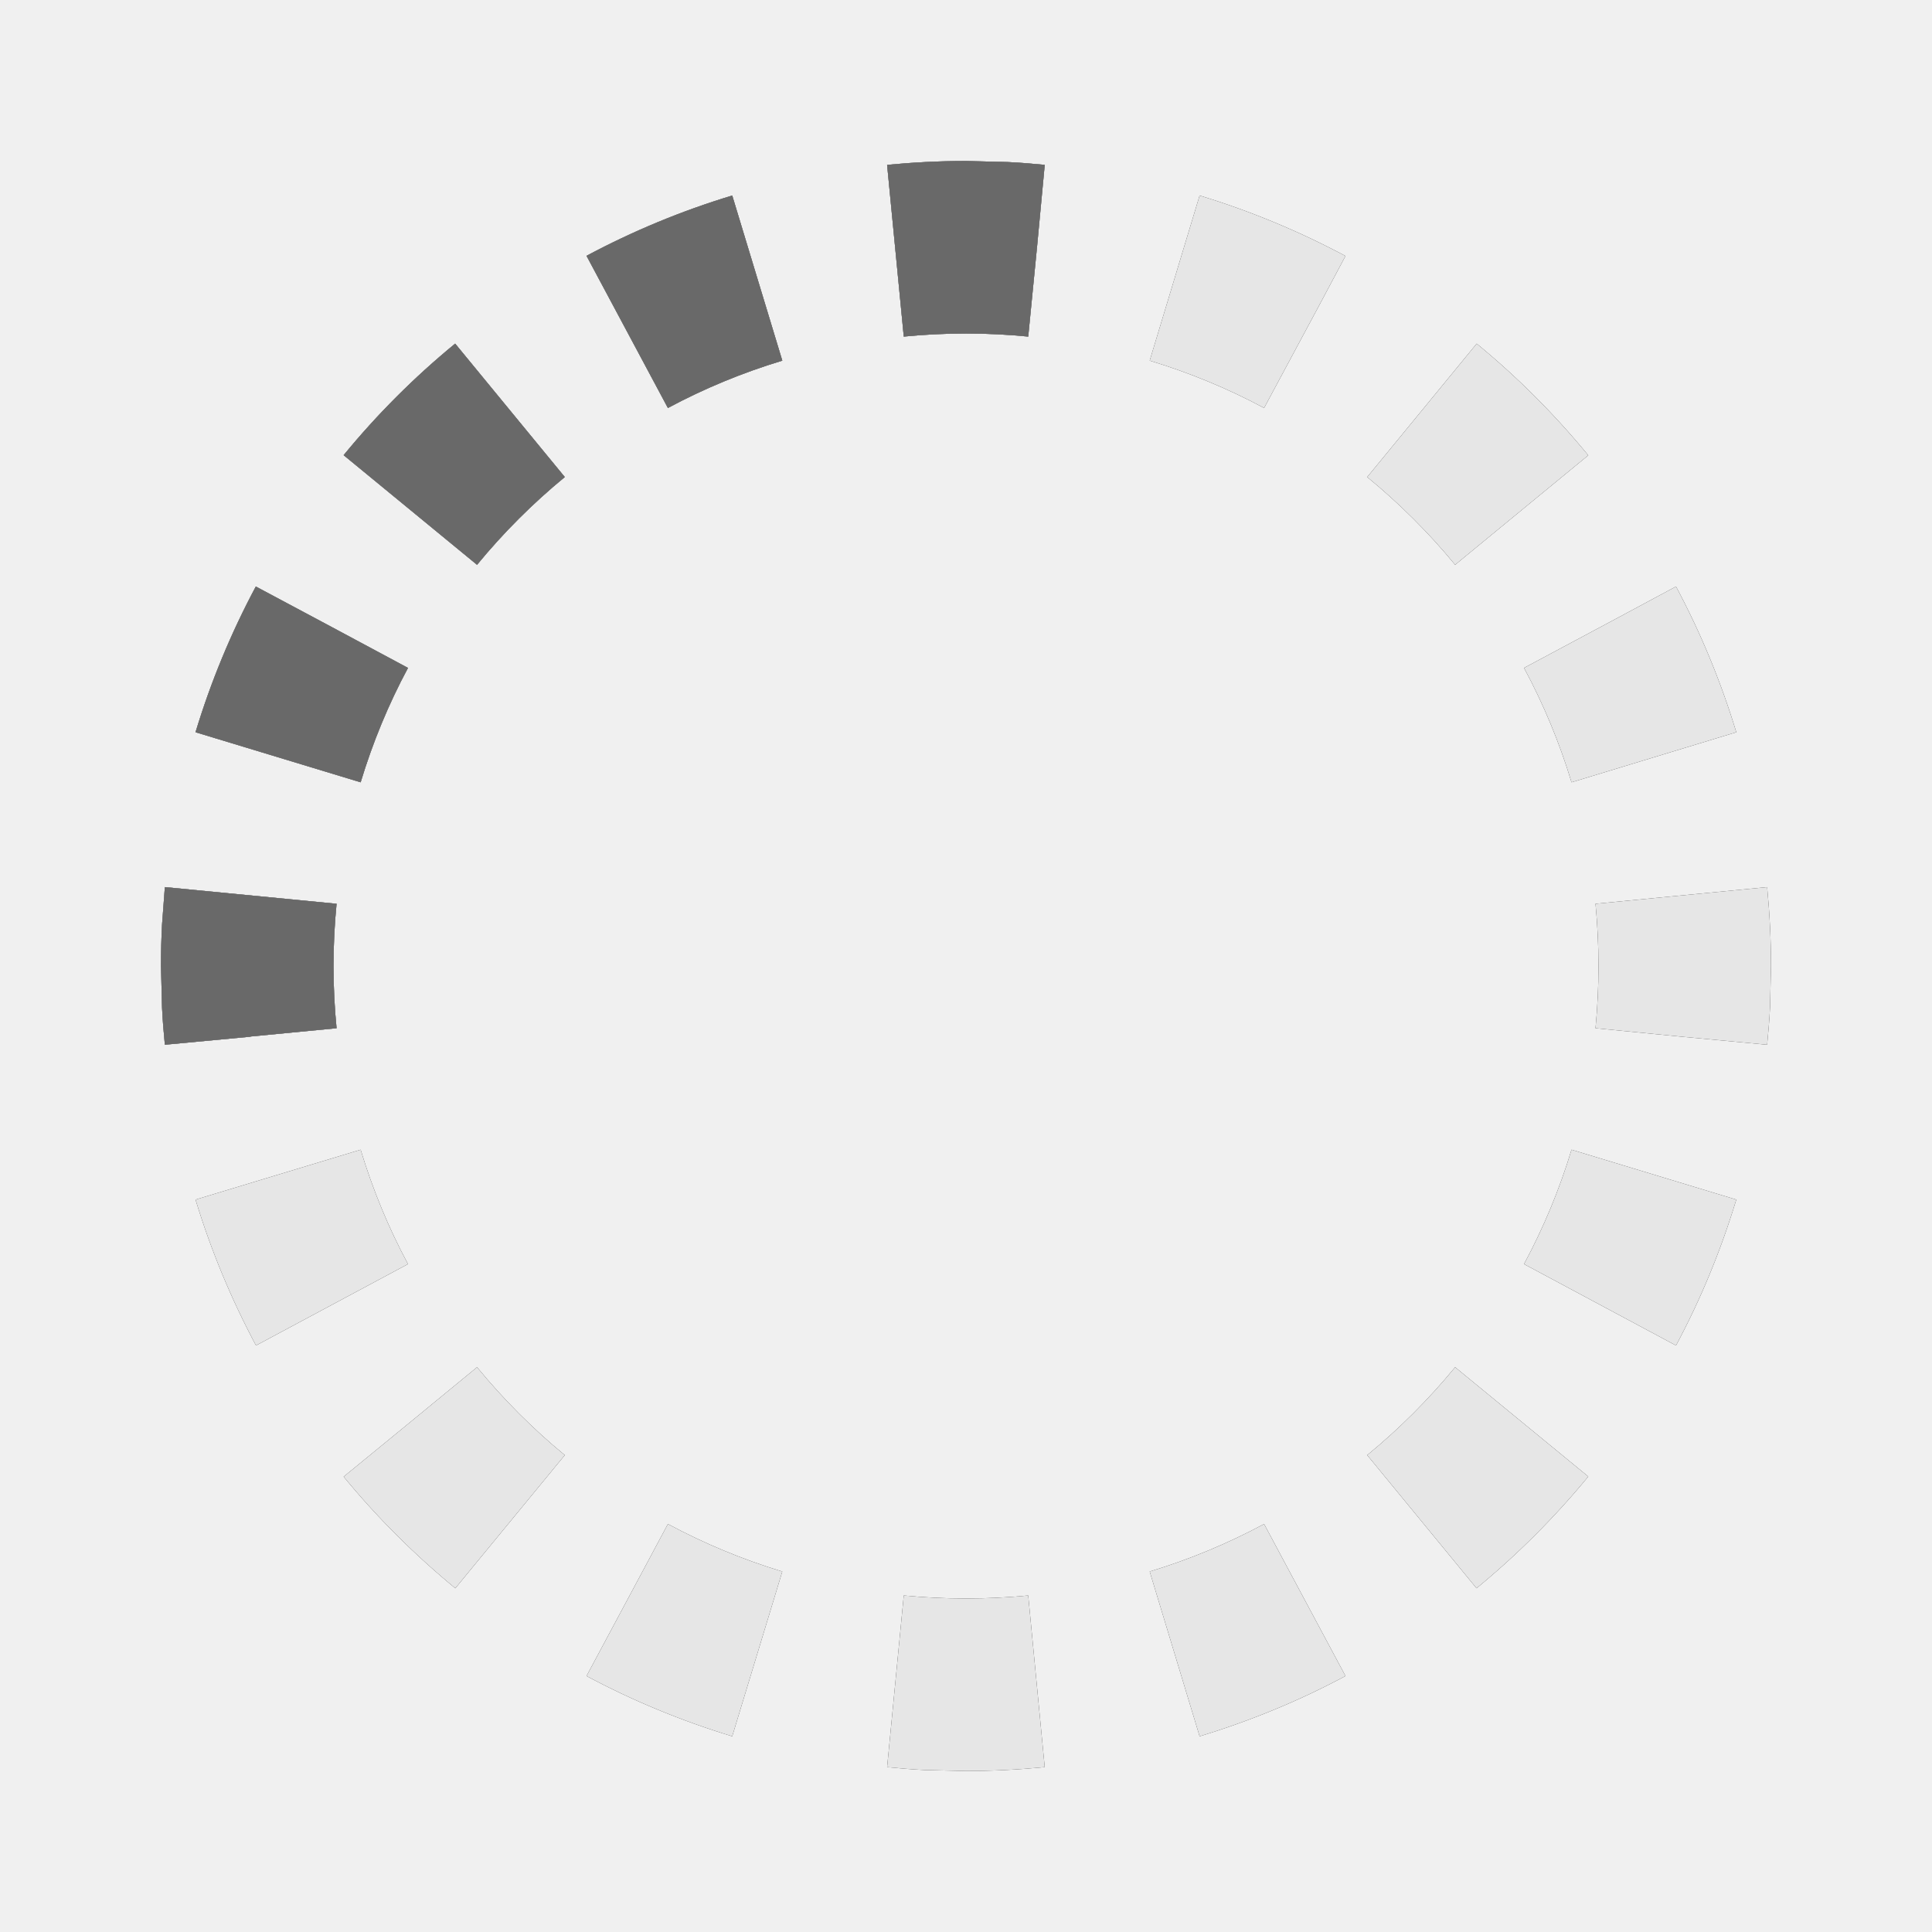
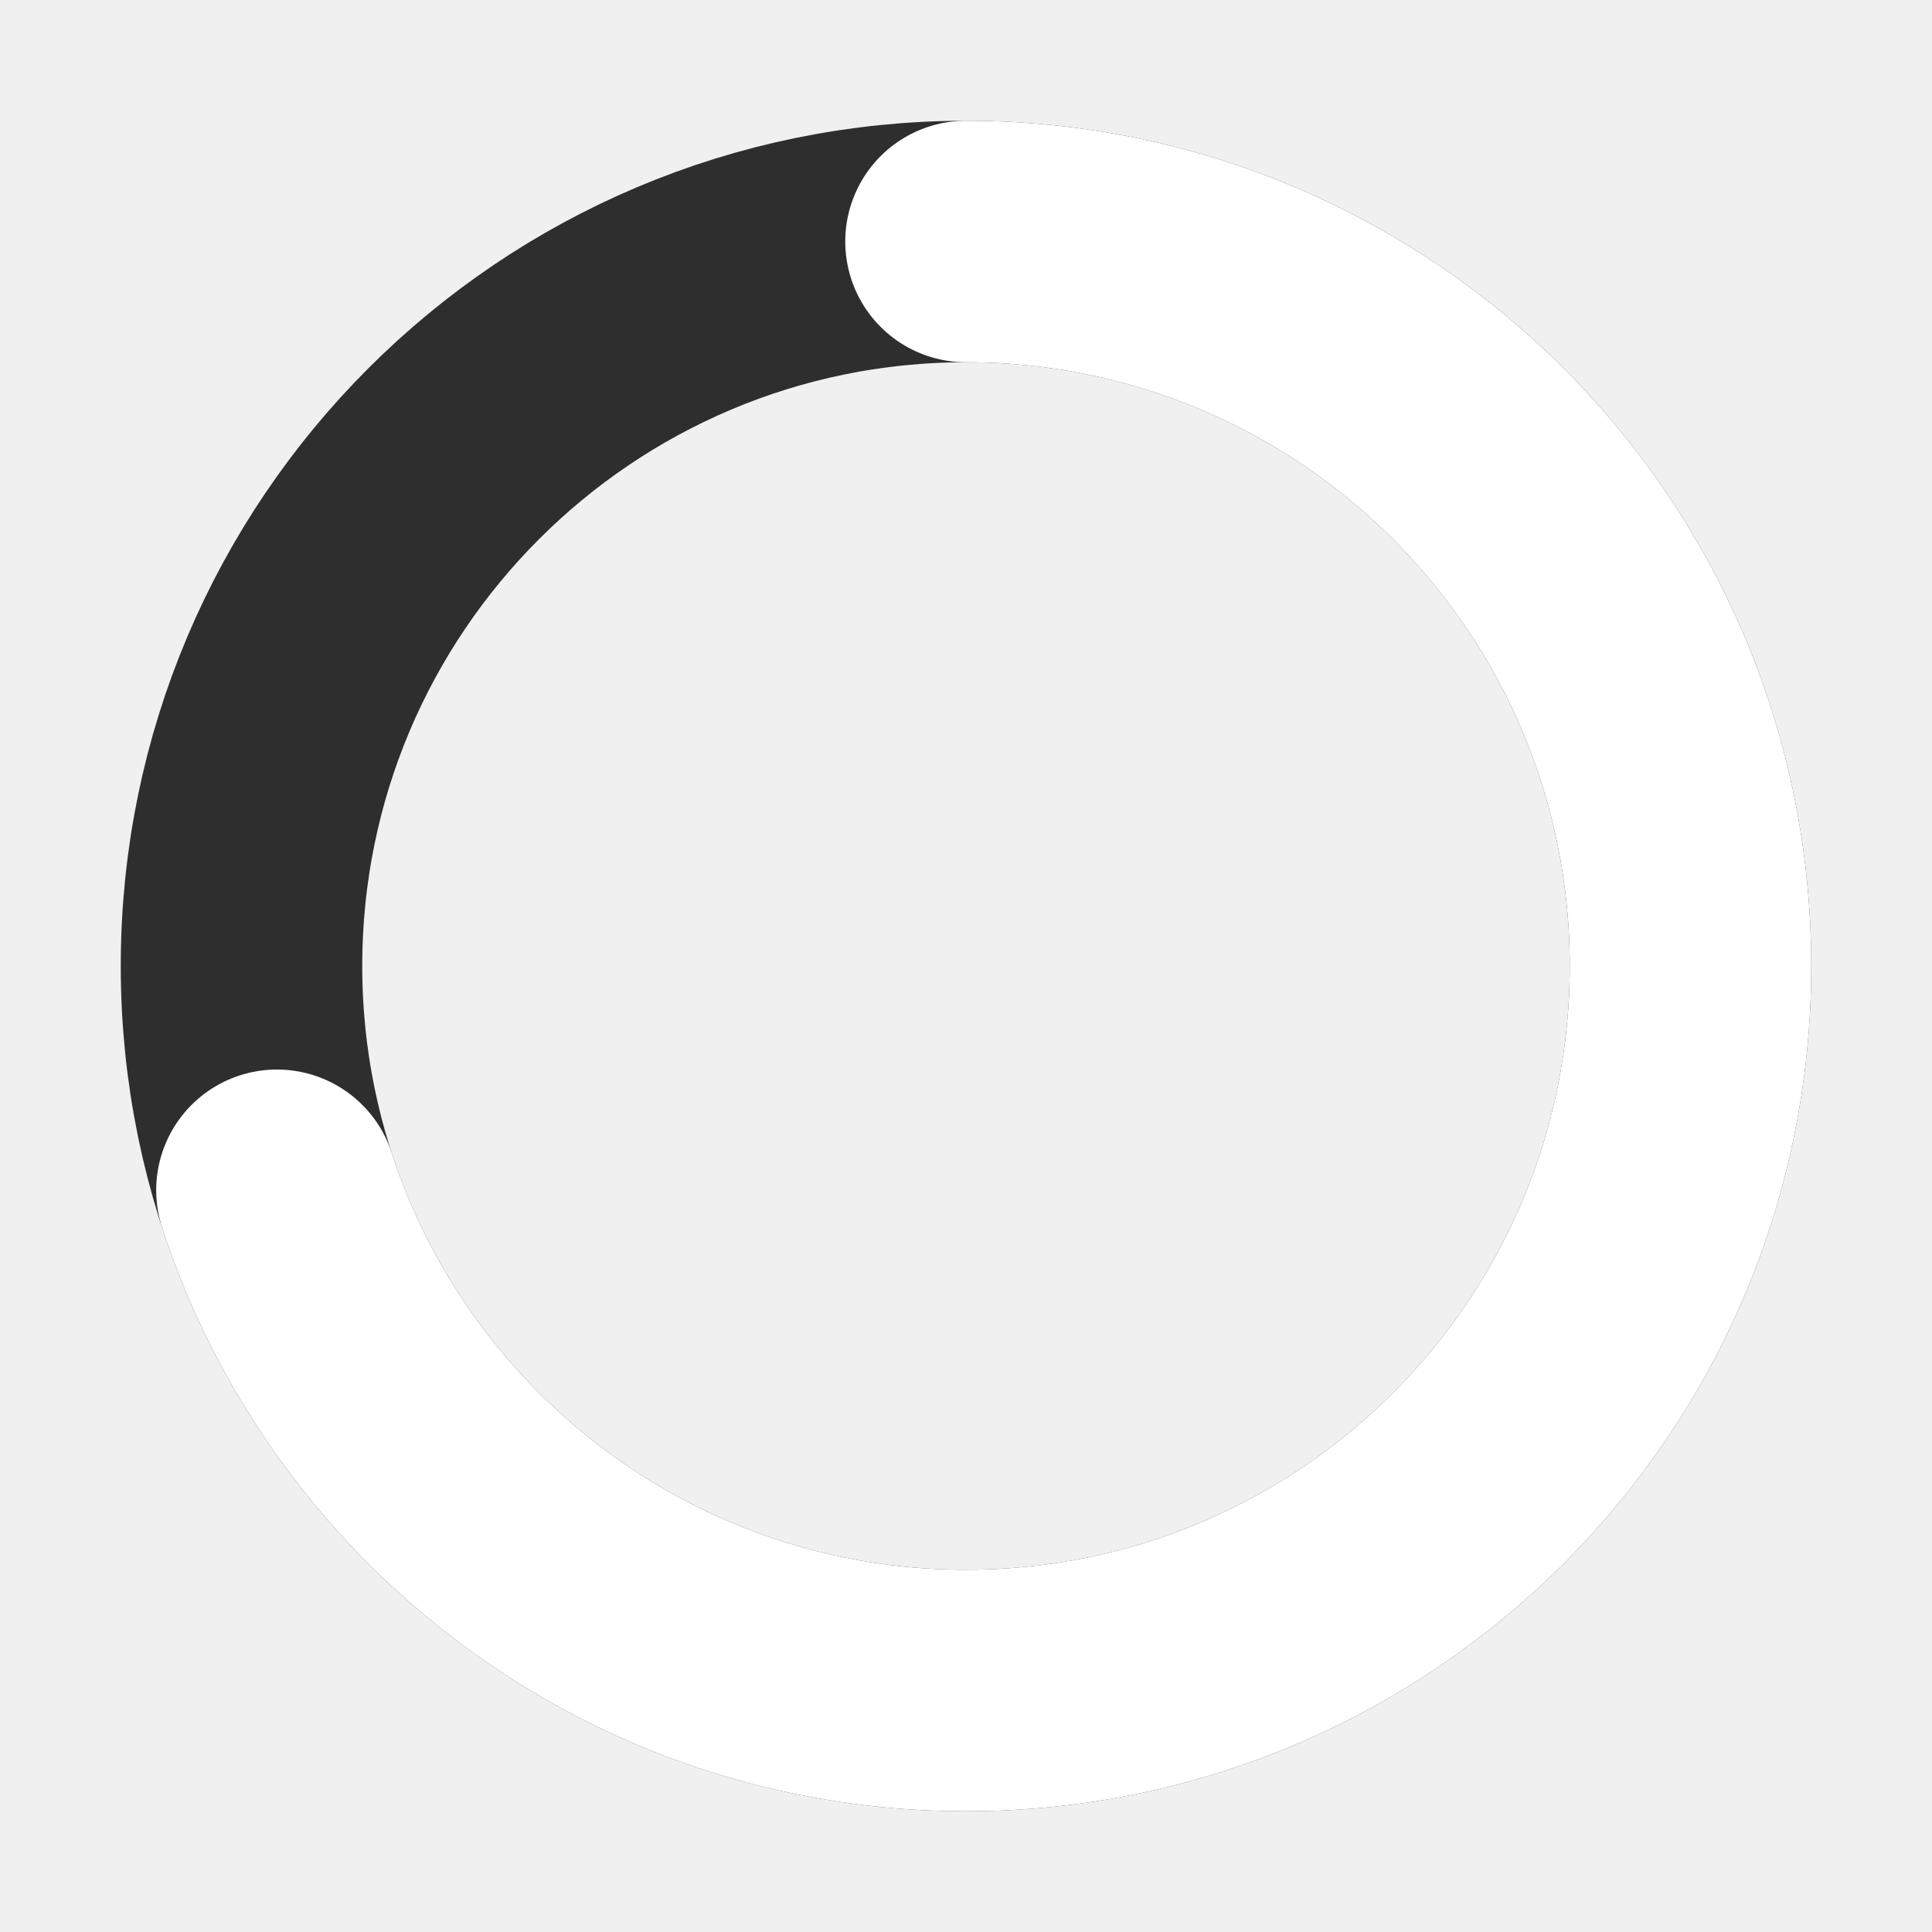
<svg xmlns="http://www.w3.org/2000/svg" width="24" height="24" viewBox="0 0 24 24" fill="none">
-   <path d="M12.978 21.952C12.657 21.983 12.331 22 12.001 22L11.486 21.988C11.33 21.98 11.174 21.967 11.02 21.952L11.227 19.82C11.48 19.844 11.74 19.857 12.001 19.857C12.262 19.857 12.52 19.844 12.773 19.82L12.978 21.952Z" fill="#050505" />
-   <path d="M12.978 21.952C12.657 21.983 12.331 22 12.001 22L11.486 21.988C11.33 21.98 11.174 21.967 11.02 21.952L11.227 19.82C11.48 19.844 11.74 19.857 12.001 19.857C12.262 19.857 12.52 19.844 12.773 19.82L12.978 21.952Z" fill="white" fill-opacity="0.9" />
-   <path d="M8.297 18.932C8.746 19.173 9.222 19.372 9.718 19.522L9.096 21.569C8.465 21.377 7.858 21.126 7.286 20.82L8.297 18.932Z" fill="#050505" />
-   <path d="M8.297 18.932C8.746 19.173 9.222 19.372 9.718 19.522L9.096 21.569C8.465 21.377 7.858 21.126 7.286 20.82L8.297 18.932Z" fill="white" fill-opacity="0.9" />
-   <path d="M16.714 20.82C16.141 21.127 15.534 21.377 14.902 21.569L14.282 19.522C14.778 19.372 15.254 19.173 15.703 18.932L16.714 20.82Z" fill="#050505" />
-   <path d="M16.714 20.82C16.141 21.127 15.534 21.377 14.902 21.569L14.282 19.522C14.778 19.372 15.254 19.173 15.703 18.932L16.714 20.82Z" fill="white" fill-opacity="0.9" />
-   <path d="M5.926 16.984C6.253 17.382 6.618 17.749 7.016 18.076L5.656 19.73C5.15 19.314 4.684 18.85 4.269 18.344L5.022 17.727L5.926 16.984Z" fill="#050505" />
-   <path d="M5.926 16.984C6.253 17.382 6.618 17.749 7.016 18.076L5.656 19.73C5.15 19.314 4.684 18.85 4.269 18.344L5.022 17.727L5.926 16.984Z" fill="white" fill-opacity="0.9" />
-   <path d="M19.73 18.342C19.313 18.849 18.849 19.313 18.342 19.73L16.984 18.076C17.382 17.749 17.749 17.382 18.076 16.984L19.73 18.342Z" fill="#050505" />
-   <path d="M19.73 18.342C19.313 18.849 18.849 19.313 18.342 19.73L16.984 18.076C17.382 17.749 17.749 17.382 18.076 16.984L19.73 18.342Z" fill="white" fill-opacity="0.9" />
-   <path d="M4.48 14.282C4.63 14.777 4.827 15.254 5.068 15.703L3.18 16.714C2.874 16.141 2.621 15.534 2.429 14.902L4.48 14.282Z" fill="#050505" />
-   <path d="M4.48 14.282C4.63 14.777 4.827 15.254 5.068 15.703L3.18 16.714C2.874 16.141 2.621 15.534 2.429 14.902L4.48 14.282Z" fill="white" fill-opacity="0.9" />
-   <path d="M21.569 14.902C21.377 15.534 21.127 16.141 20.82 16.714L18.932 15.703C19.173 15.254 19.372 14.778 19.522 14.282L21.569 14.902Z" fill="#050505" />
-   <path d="M21.569 14.902C21.377 15.534 21.127 16.141 20.82 16.714L18.932 15.703C19.173 15.254 19.372 14.778 19.522 14.282L21.569 14.902Z" fill="white" fill-opacity="0.9" />
-   <path d="M4.181 11.227C4.156 11.48 4.143 11.74 4.143 12.001C4.143 12.262 4.156 12.52 4.181 12.773L3.111 12.876L3.113 12.878L2.048 12.978C2.033 12.825 2.02 12.671 2.013 12.516L2 12.001C2 11.829 2.004 11.656 2.013 11.486L2.048 11.02L4.181 11.227Z" fill="#050505" />
-   <path d="M4.181 11.227C4.156 11.48 4.143 11.74 4.143 12.001C4.143 12.262 4.156 12.52 4.181 12.773L3.111 12.876L3.113 12.878L2.048 12.978C2.033 12.825 2.02 12.671 2.013 12.516L2 12.001C2 11.829 2.004 11.656 2.013 11.486L2.048 11.02L4.181 11.227Z" fill="white" fill-opacity="0.9" />
-   <path d="M21.952 11.02C21.983 11.342 22 11.67 22 12.001L21.988 12.516C21.98 12.671 21.967 12.825 21.952 12.978L20.887 12.878L19.82 12.773C19.844 12.52 19.857 12.262 19.857 12.001C19.857 11.74 19.844 11.48 19.82 11.227L21.952 11.02Z" fill="#050505" />
-   <path d="M21.952 11.02C21.983 11.342 22 11.67 22 12.001L21.988 12.516C21.98 12.671 21.967 12.825 21.952 12.978L20.887 12.878L19.82 12.773C19.844 12.52 19.857 12.262 19.857 12.001C19.857 11.74 19.844 11.48 19.82 11.227L21.952 11.02Z" fill="white" fill-opacity="0.9" />
-   <path d="M4.124 7.791L5.068 8.297C4.827 8.746 4.63 9.222 4.48 9.718L2.429 9.096C2.62 8.465 2.872 7.858 3.178 7.286L4.124 7.791Z" fill="#050505" />
-   <path d="M4.124 7.791L5.068 8.297C4.827 8.746 4.63 9.222 4.48 9.718L2.429 9.096C2.62 8.465 2.872 7.858 3.178 7.286L4.124 7.791Z" fill="white" fill-opacity="0.9" />
-   <path d="M20.82 7.286C21.126 7.858 21.377 8.465 21.569 9.096L19.522 9.718C19.372 9.222 19.173 8.746 18.932 8.297L20.114 7.665L20.82 7.286Z" fill="#050505" />
-   <path d="M20.82 7.286C21.126 7.858 21.377 8.465 21.569 9.096L19.522 9.718C19.372 9.222 19.173 8.746 18.932 8.297L20.114 7.665L20.82 7.286Z" fill="white" fill-opacity="0.9" />
-   <path d="M5.656 4.271L7.016 5.926C6.618 6.253 6.253 6.618 5.926 7.016L4.271 5.656L4.269 5.654C4.684 5.148 5.148 4.684 5.654 4.269L5.656 4.271Z" fill="#050505" />
-   <path d="M5.656 4.271L7.016 5.926C6.618 6.253 6.253 6.618 5.926 7.016L4.271 5.656L4.269 5.654C4.684 5.148 5.148 4.684 5.654 4.269L5.656 4.271Z" fill="white" fill-opacity="0.9" />
-   <path d="M18.344 4.269C18.85 4.684 19.314 5.15 19.73 5.656L18.076 7.016C17.749 6.618 17.382 6.253 16.984 5.926L18.344 4.269Z" fill="#050505" />
-   <path d="M18.344 4.269C18.85 4.684 19.314 5.15 19.73 5.656L18.076 7.016C17.749 6.618 17.382 6.253 16.984 5.926L18.344 4.269Z" fill="white" fill-opacity="0.9" />
-   <path d="M9.718 4.48C9.222 4.63 8.746 4.827 8.297 5.068L7.286 3.178C7.858 2.872 8.465 2.62 9.096 2.429L9.718 4.48Z" fill="#050505" />
-   <path d="M9.718 4.48C9.222 4.63 8.746 4.827 8.297 5.068L7.286 3.178C7.858 2.872 8.465 2.62 9.096 2.429L9.718 4.48Z" fill="white" fill-opacity="0.9" />
-   <path d="M14.902 2.429C15.534 2.621 16.141 2.874 16.714 3.18L16.385 3.798L15.703 5.068C15.254 4.827 14.777 4.63 14.282 4.48L14.902 2.429Z" fill="#050505" />
-   <path d="M14.902 2.429C15.534 2.621 16.141 2.874 16.714 3.18L16.385 3.798L15.703 5.068C15.254 4.827 14.777 4.63 14.282 4.48L14.902 2.429Z" fill="white" fill-opacity="0.9" />
-   <path d="M12.516 2.013C12.671 2.02 12.825 2.033 12.978 2.048L12.882 3.071L12.773 4.181C12.52 4.156 12.262 4.143 12.001 4.143C11.74 4.143 11.48 4.156 11.227 4.181L11.02 2.048C11.342 2.017 11.67 2 12.001 2L12.516 2.013Z" fill="#050505" />
-   <path d="M12.516 2.013C12.671 2.02 12.825 2.033 12.978 2.048L12.882 3.071L12.773 4.181C12.52 4.156 12.262 4.143 12.001 4.143C11.74 4.143 11.48 4.156 11.227 4.181L11.02 2.048C11.342 2.017 11.67 2 12.001 2L12.516 2.013Z" fill="white" fill-opacity="0.9" />
-   <path d="M4.181 11.227C4.156 11.48 4.143 11.74 4.143 12.001C4.143 12.262 4.156 12.52 4.181 12.773L3.111 12.876L3.113 12.878L2.048 12.978C2.033 12.825 2.02 12.671 2.013 12.516L2 12.001C2 11.829 2.004 11.656 2.013 11.486L2.048 11.02L4.181 11.227Z" fill="#050505" />
-   <path d="M4.181 11.227C4.156 11.48 4.143 11.74 4.143 12.001C4.143 12.262 4.156 12.52 4.181 12.773L3.111 12.876L3.113 12.878L2.048 12.978C2.033 12.825 2.02 12.671 2.013 12.516L2 12.001C2 11.829 2.004 11.656 2.013 11.486L2.048 11.02L4.181 11.227Z" fill="white" fill-opacity="0.4" />
-   <path d="M4.124 7.791L5.068 8.297C4.827 8.746 4.63 9.222 4.48 9.718L2.429 9.096C2.62 8.465 2.872 7.858 3.178 7.286L4.124 7.791Z" fill="#050505" />
-   <path d="M4.124 7.791L5.068 8.297C4.827 8.746 4.63 9.222 4.48 9.718L2.429 9.096C2.62 8.465 2.872 7.858 3.178 7.286L4.124 7.791Z" fill="white" fill-opacity="0.4" />
-   <path d="M5.656 4.271L7.016 5.926C6.618 6.253 6.253 6.618 5.926 7.016L4.271 5.656L4.269 5.654C4.684 5.148 5.148 4.684 5.654 4.269L5.656 4.271Z" fill="#050505" />
-   <path d="M5.656 4.271L7.016 5.926C6.618 6.253 6.253 6.618 5.926 7.016L4.271 5.656L4.269 5.654C4.684 5.148 5.148 4.684 5.654 4.269L5.656 4.271Z" fill="white" fill-opacity="0.4" />
-   <path d="M9.718 4.48C9.222 4.63 8.746 4.827 8.297 5.068L7.286 3.178C7.858 2.872 8.465 2.62 9.096 2.429L9.718 4.48Z" fill="#050505" />
-   <path d="M9.718 4.48C9.222 4.63 8.746 4.827 8.297 5.068L7.286 3.178C7.858 2.872 8.465 2.62 9.096 2.429L9.718 4.48Z" fill="white" fill-opacity="0.4" />
-   <path d="M12.516 2.013C12.671 2.02 12.825 2.033 12.978 2.048L12.882 3.071L12.773 4.181C12.52 4.156 12.262 4.143 12.001 4.143C11.74 4.143 11.48 4.156 11.227 4.181L11.02 2.048C11.342 2.017 11.67 2 12.001 2L12.516 2.013Z" fill="#050505" />
-   <path d="M12.516 2.013C12.671 2.02 12.825 2.033 12.978 2.048L12.882 3.071L12.773 4.181C12.52 4.156 12.262 4.143 12.001 4.143C11.74 4.143 11.48 4.156 11.227 4.181L11.02 2.048C11.342 2.017 11.67 2 12.001 2L12.516 2.013Z" fill="white" fill-opacity="0.4" />
+   <circle cx="12.0" cy="12.0" r="9.0" fill="none" stroke="#2e2e2e" stroke-width="3.0" />
+   <circle cx="12.0" cy="12.0" r="9.0" fill="none" stroke="#ffffff" stroke-width="3.0" stroke-linecap="round" stroke-dasharray="39.584 56.549" stroke-dashoffset="0" transform="rotate(-90 12.0 12.0)" />
</svg>
